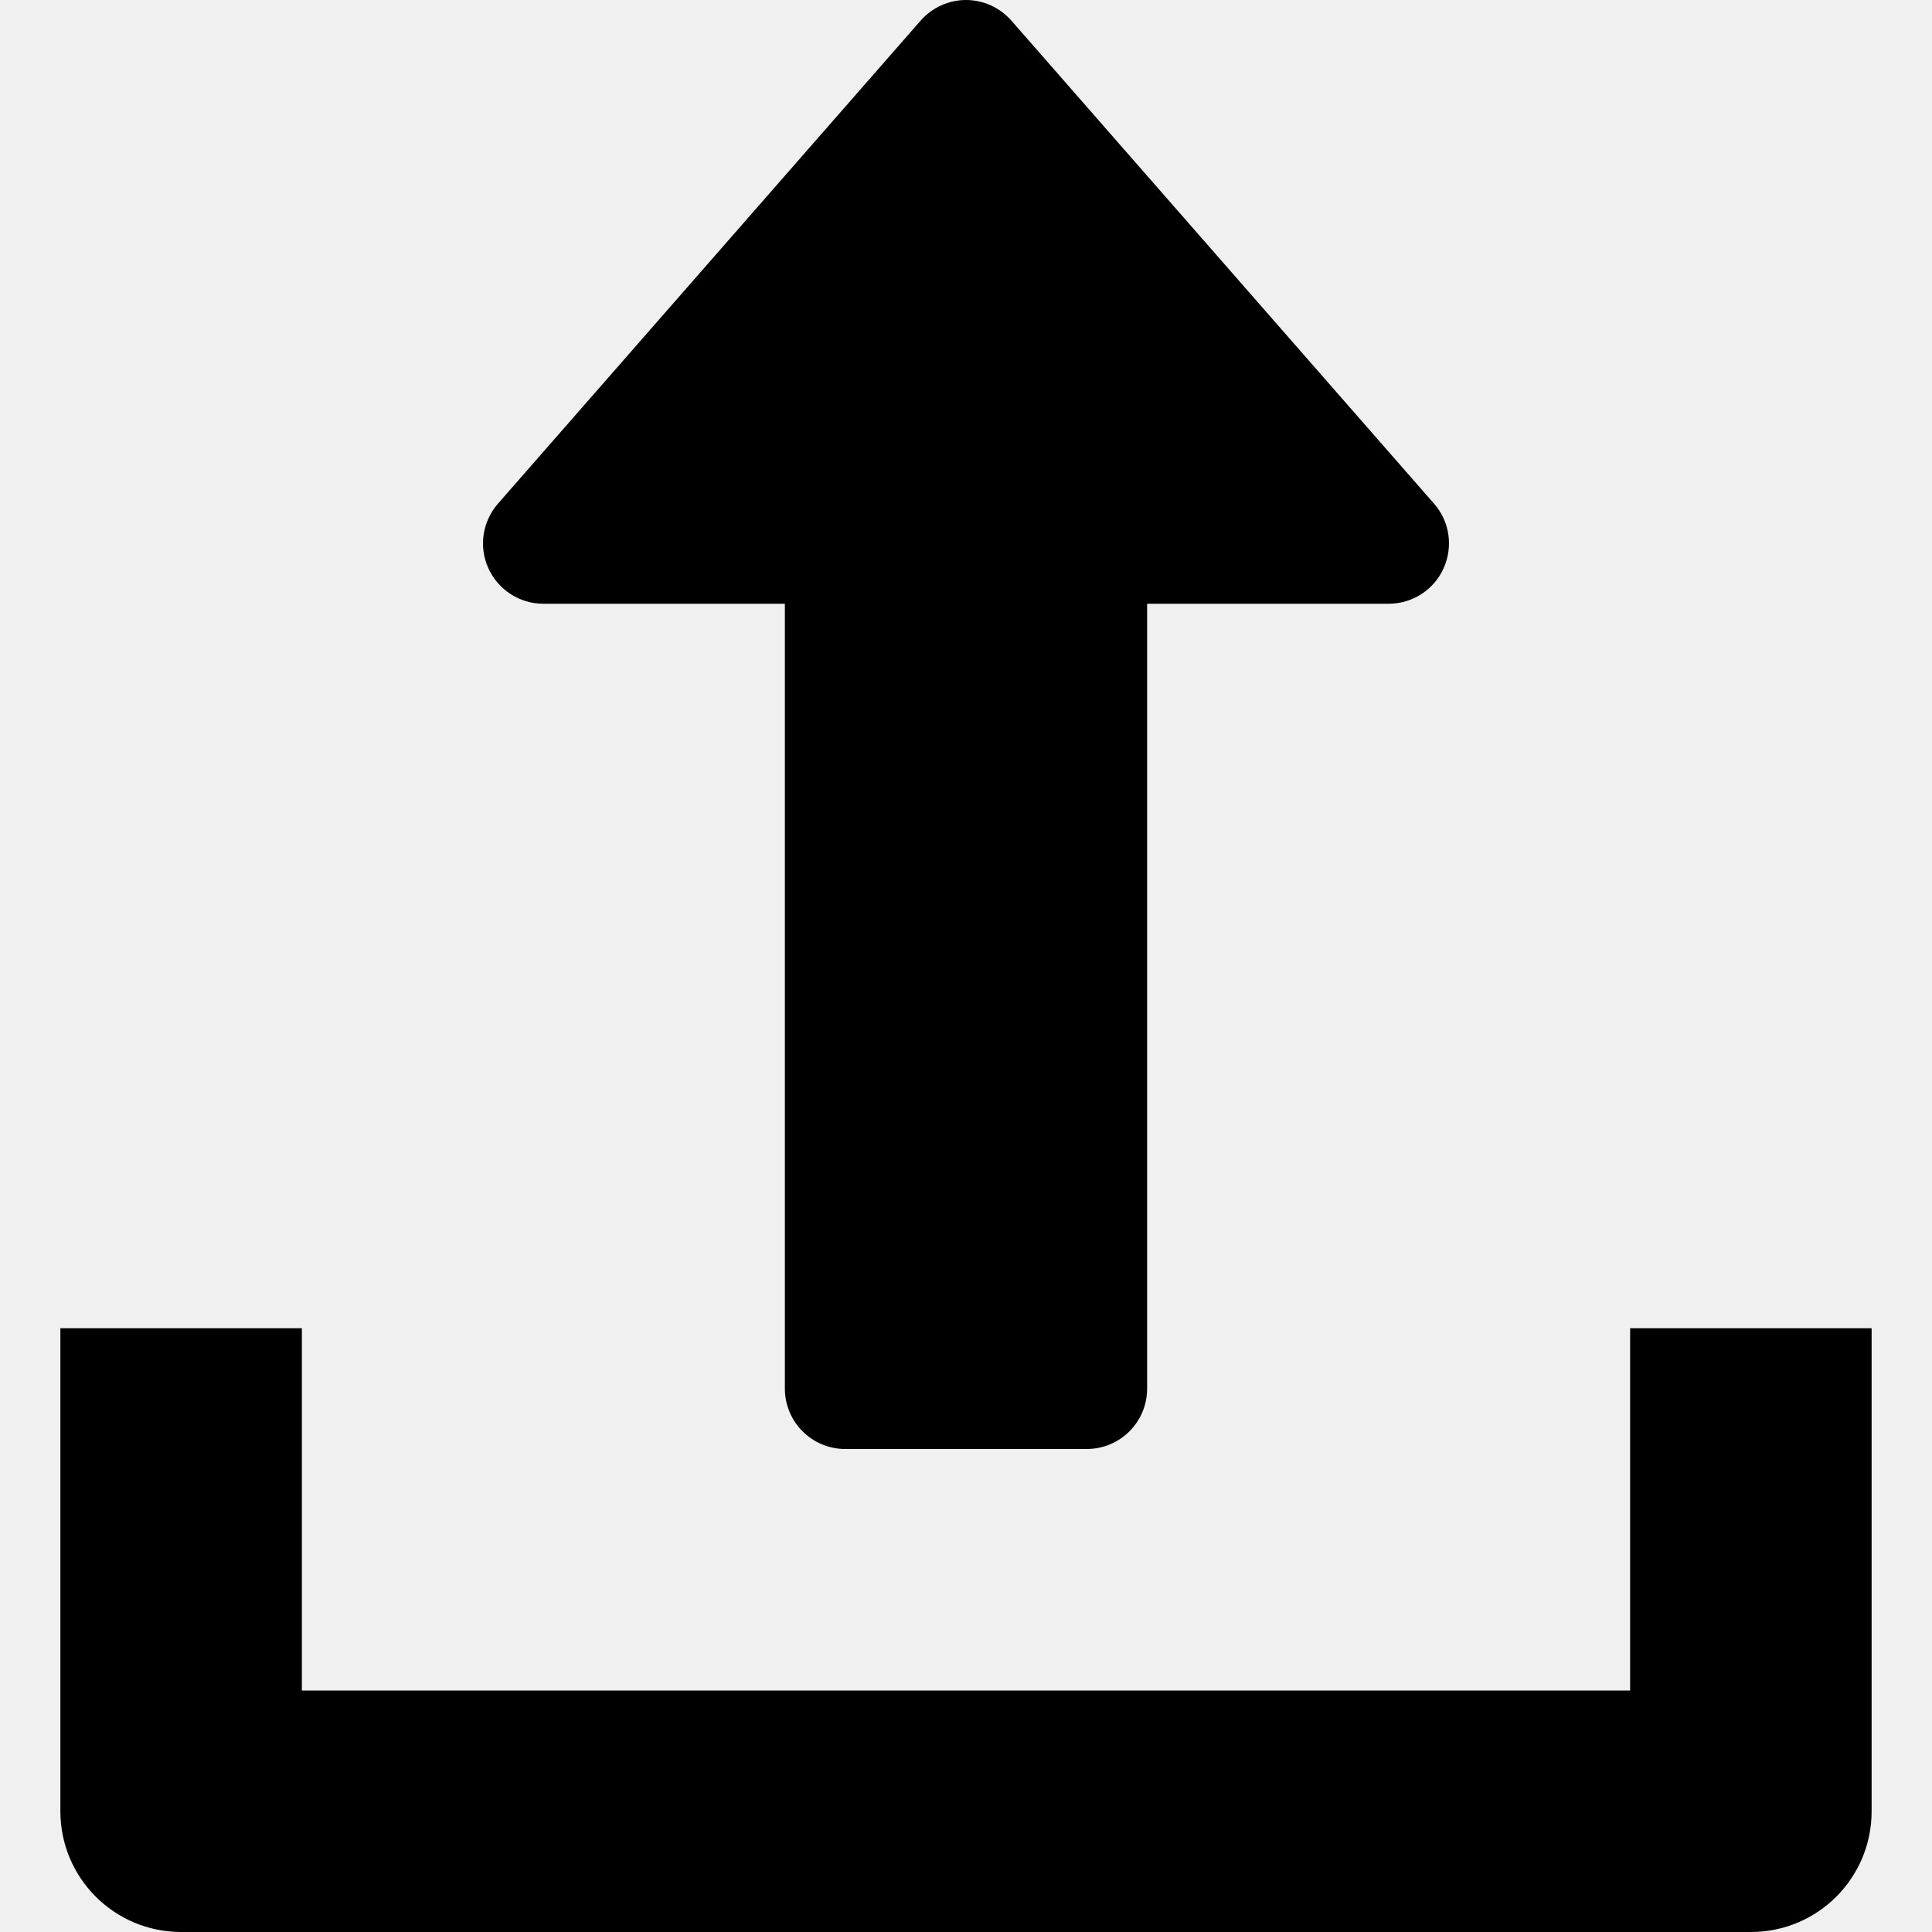
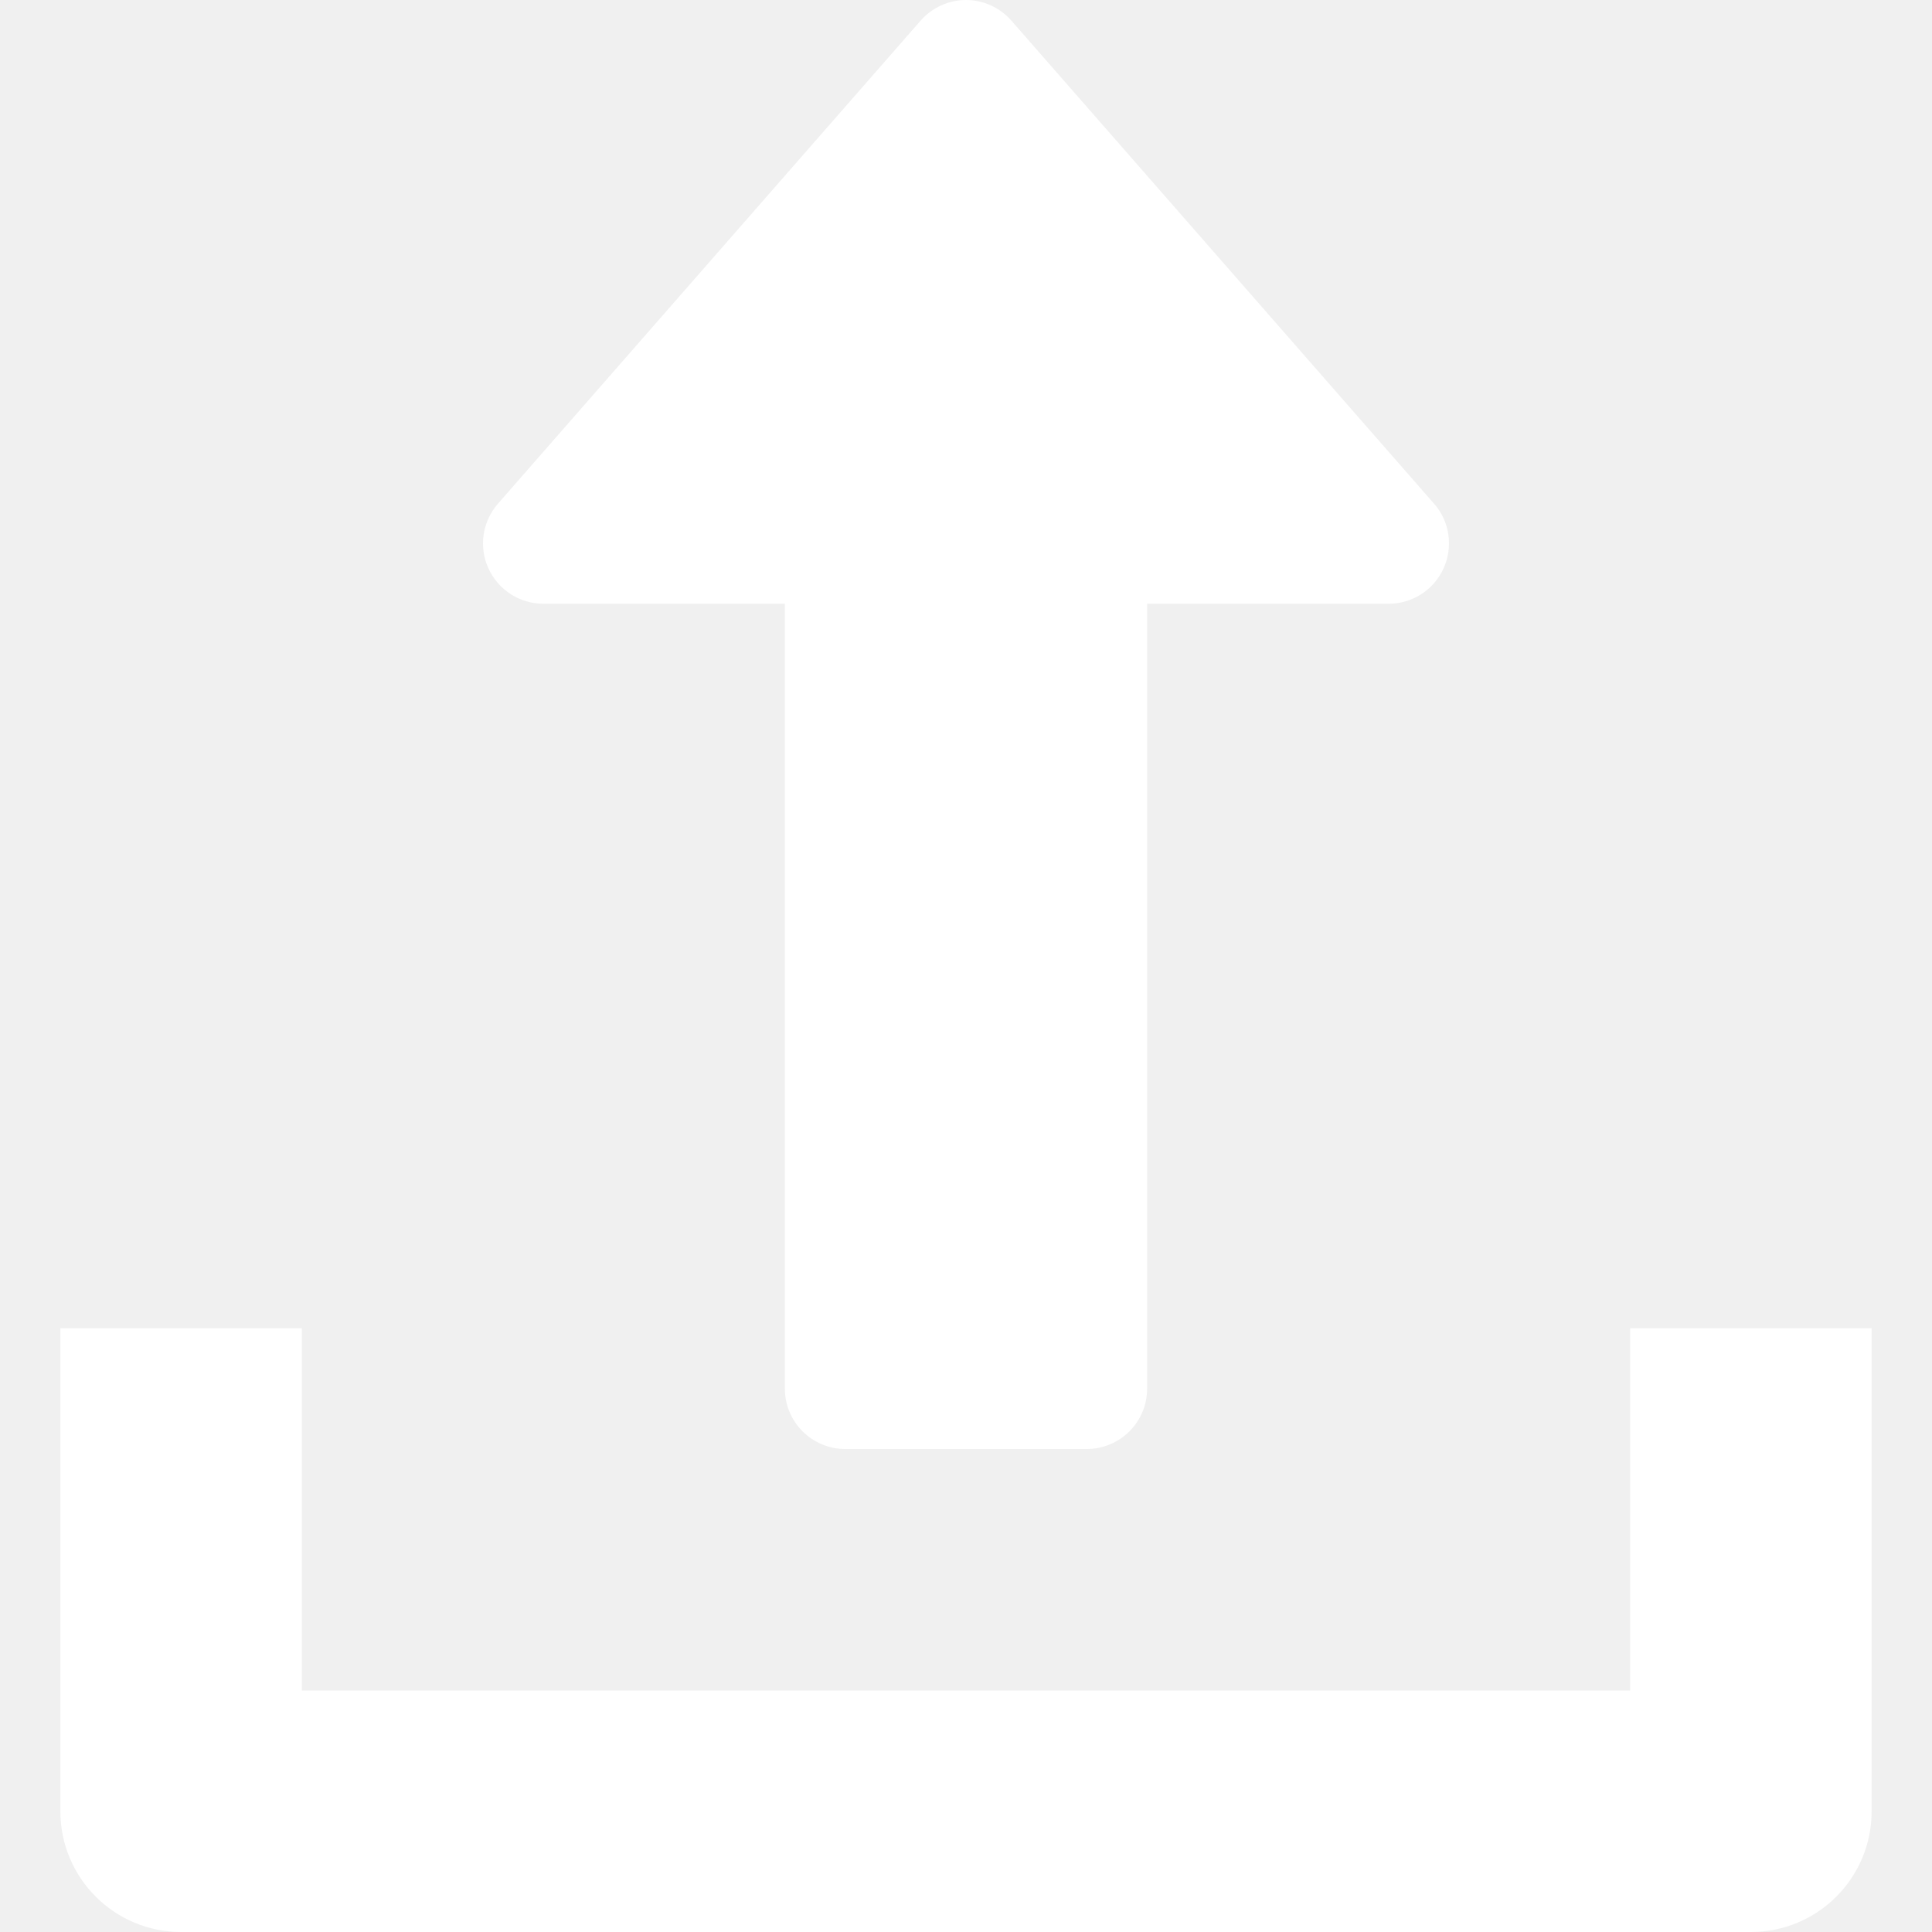
- <svg xmlns="http://www.w3.org/2000/svg" fill="#000000" version="1.1" id="Capa_1" x="0px" y="0px" viewBox="0 0 512 512" style="enable-background:new 0 0 512 512;" xml:space="preserve">
+ <svg xmlns="http://www.w3.org/2000/svg" fill="white" version="1.1" id="Capa_1" x="0px" y="0px" viewBox="0 0 512 512" style="enable-background:new 0 0 512 512;" xml:space="preserve">
  <g>
    <g>
      <path d="M380.032,133.472l-112-128C264.992,2.016,260.608,0,256,0c-4.608,0-8.992,2.016-12.032,5.472l-112,128    c-4.128,4.736-5.152,11.424-2.528,17.152C132.032,156.32,137.728,160,144,160h64v208c0,8.832,7.168,16,16,16h64    c8.832,0,16-7.168,16-16V160h64c6.272,0,11.968-3.648,14.56-9.376C385.152,144.896,384.192,138.176,380.032,133.472z" />
    </g>
  </g>
  <g>
    <g>
      <path d="M432,352v96H80v-96H16v128c0,17.696,14.336,32,32,32h416c17.696,0,32-14.304,32-32V352H432z" />
    </g>
  </g>
  <g>
</g>
  <g>
</g>
  <g>
</g>
  <g>
</g>
  <g>
</g>
  <g>
</g>
  <g>
</g>
  <g>
</g>
  <g>
</g>
  <g>
</g>
  <g>
</g>
  <g>
</g>
  <g>
</g>
  <g>
</g>
  <g>
</g>
</svg>
